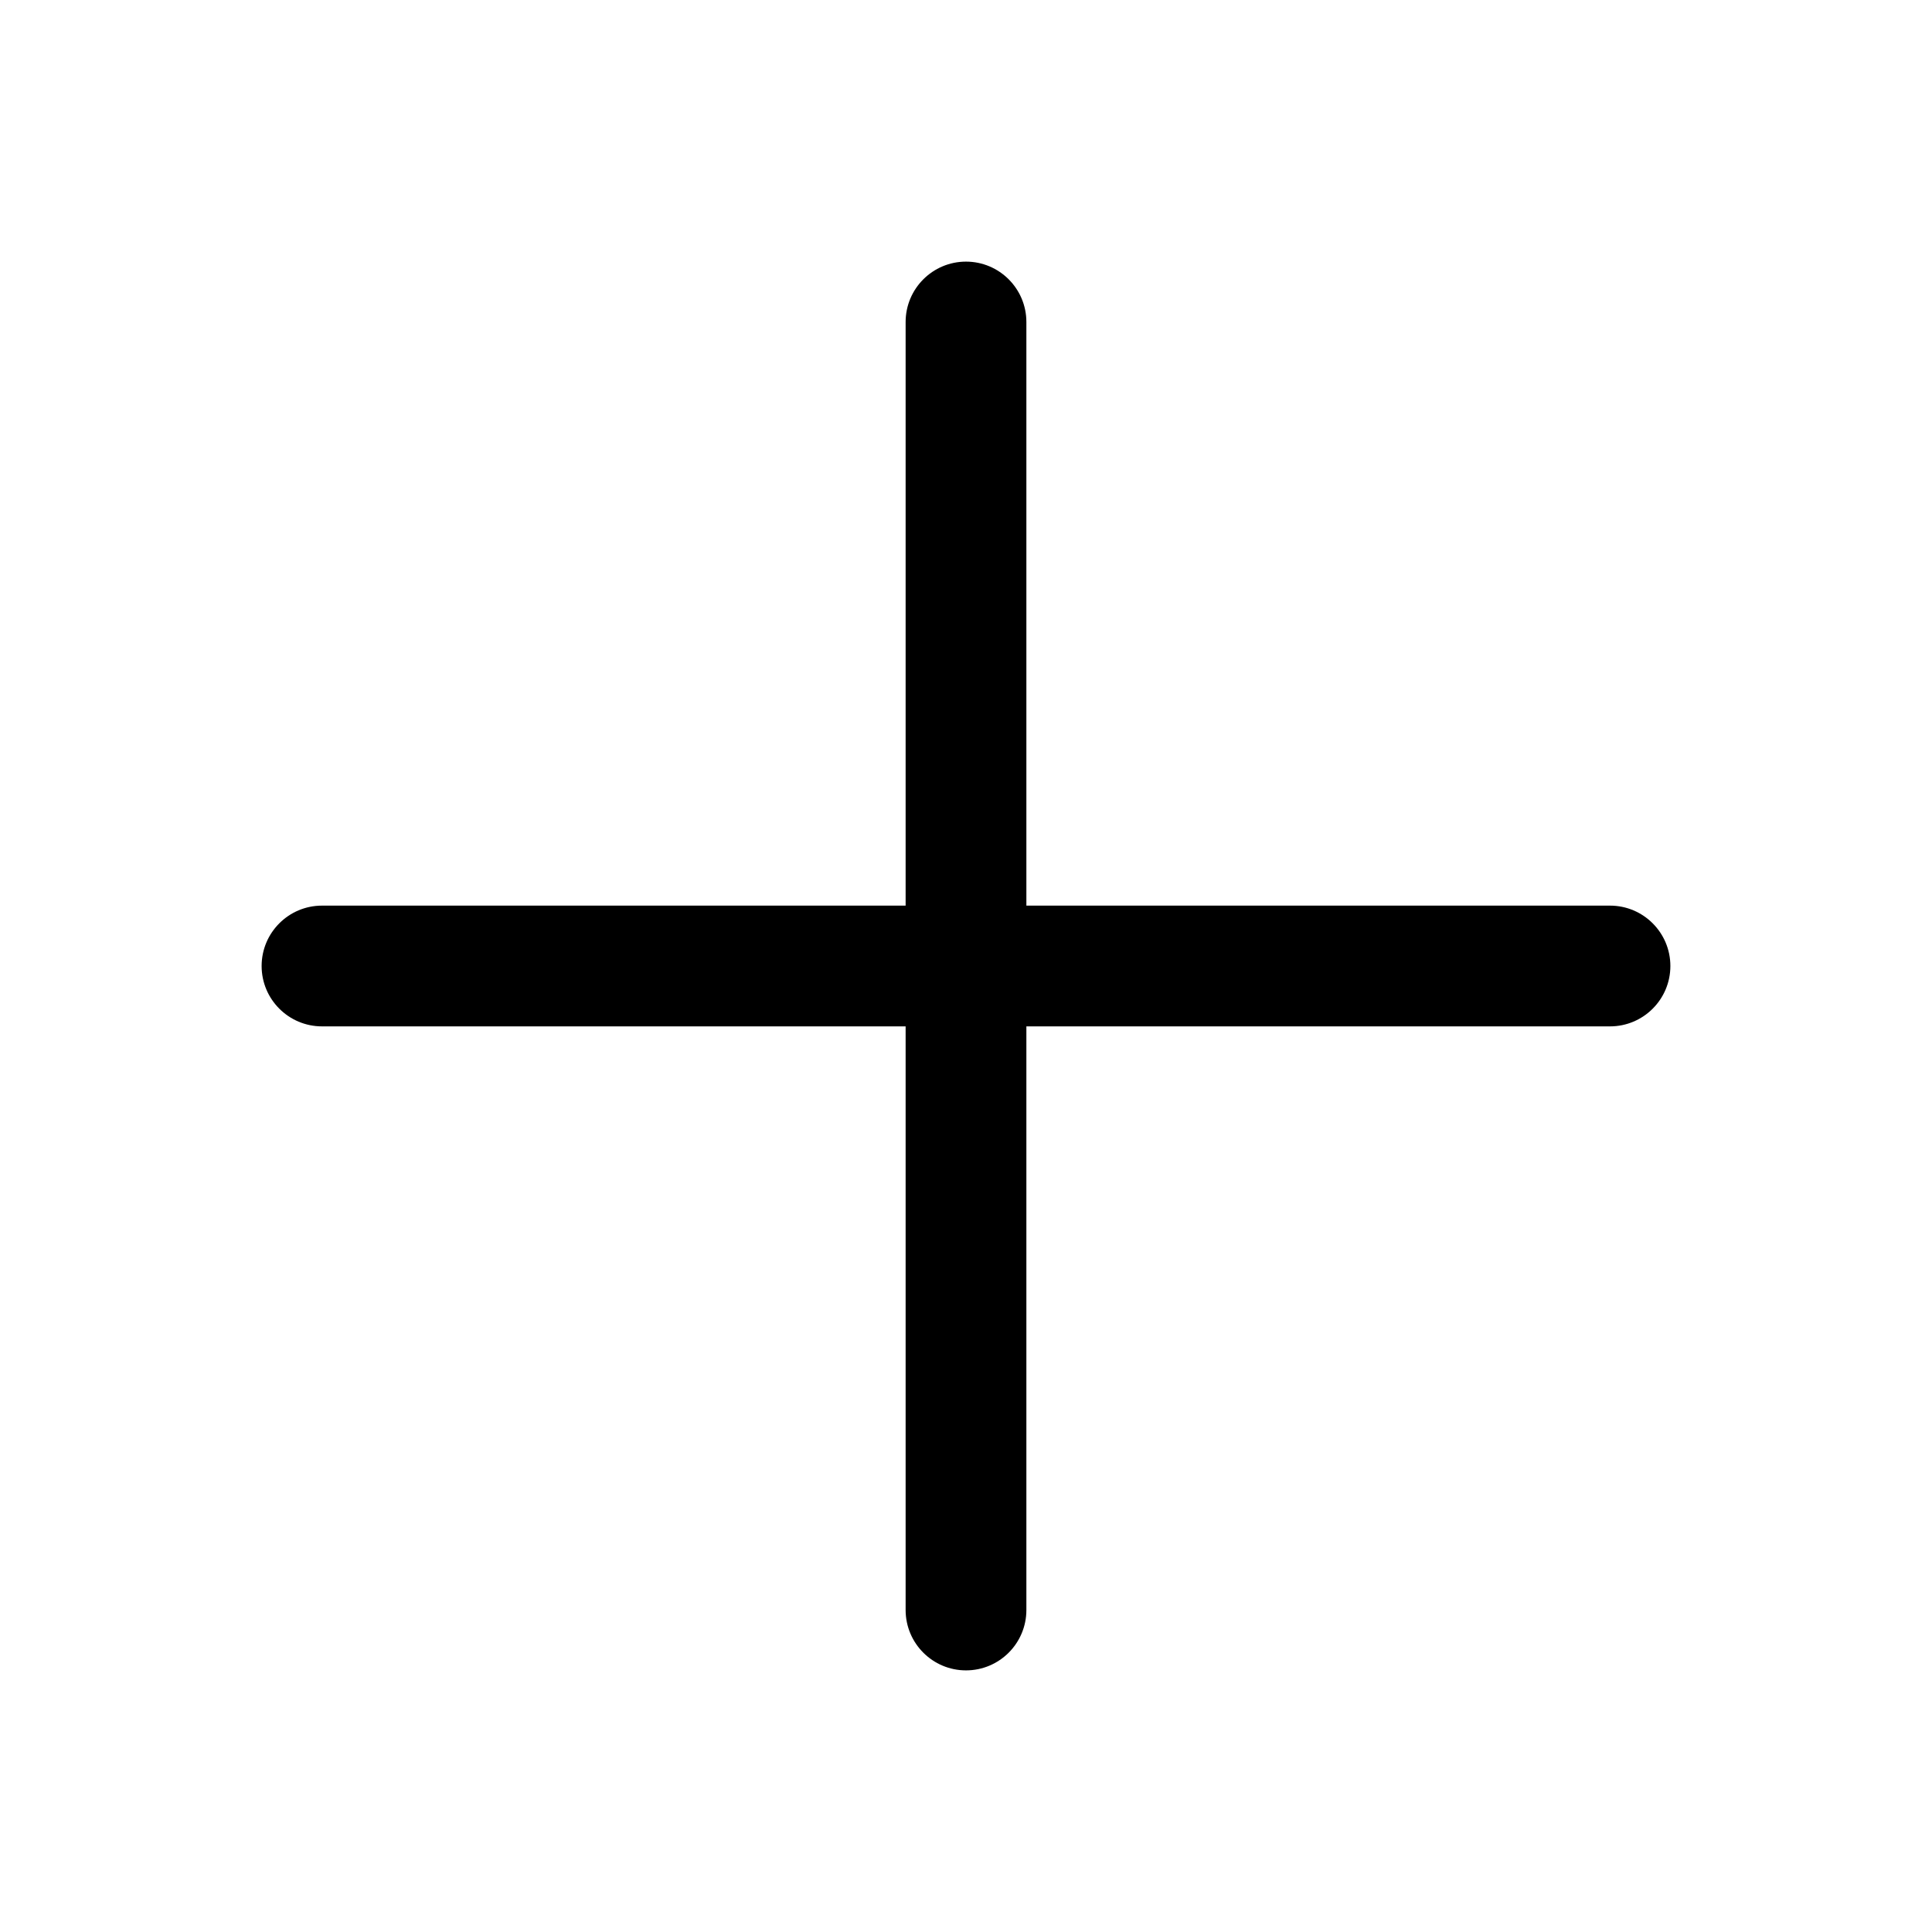
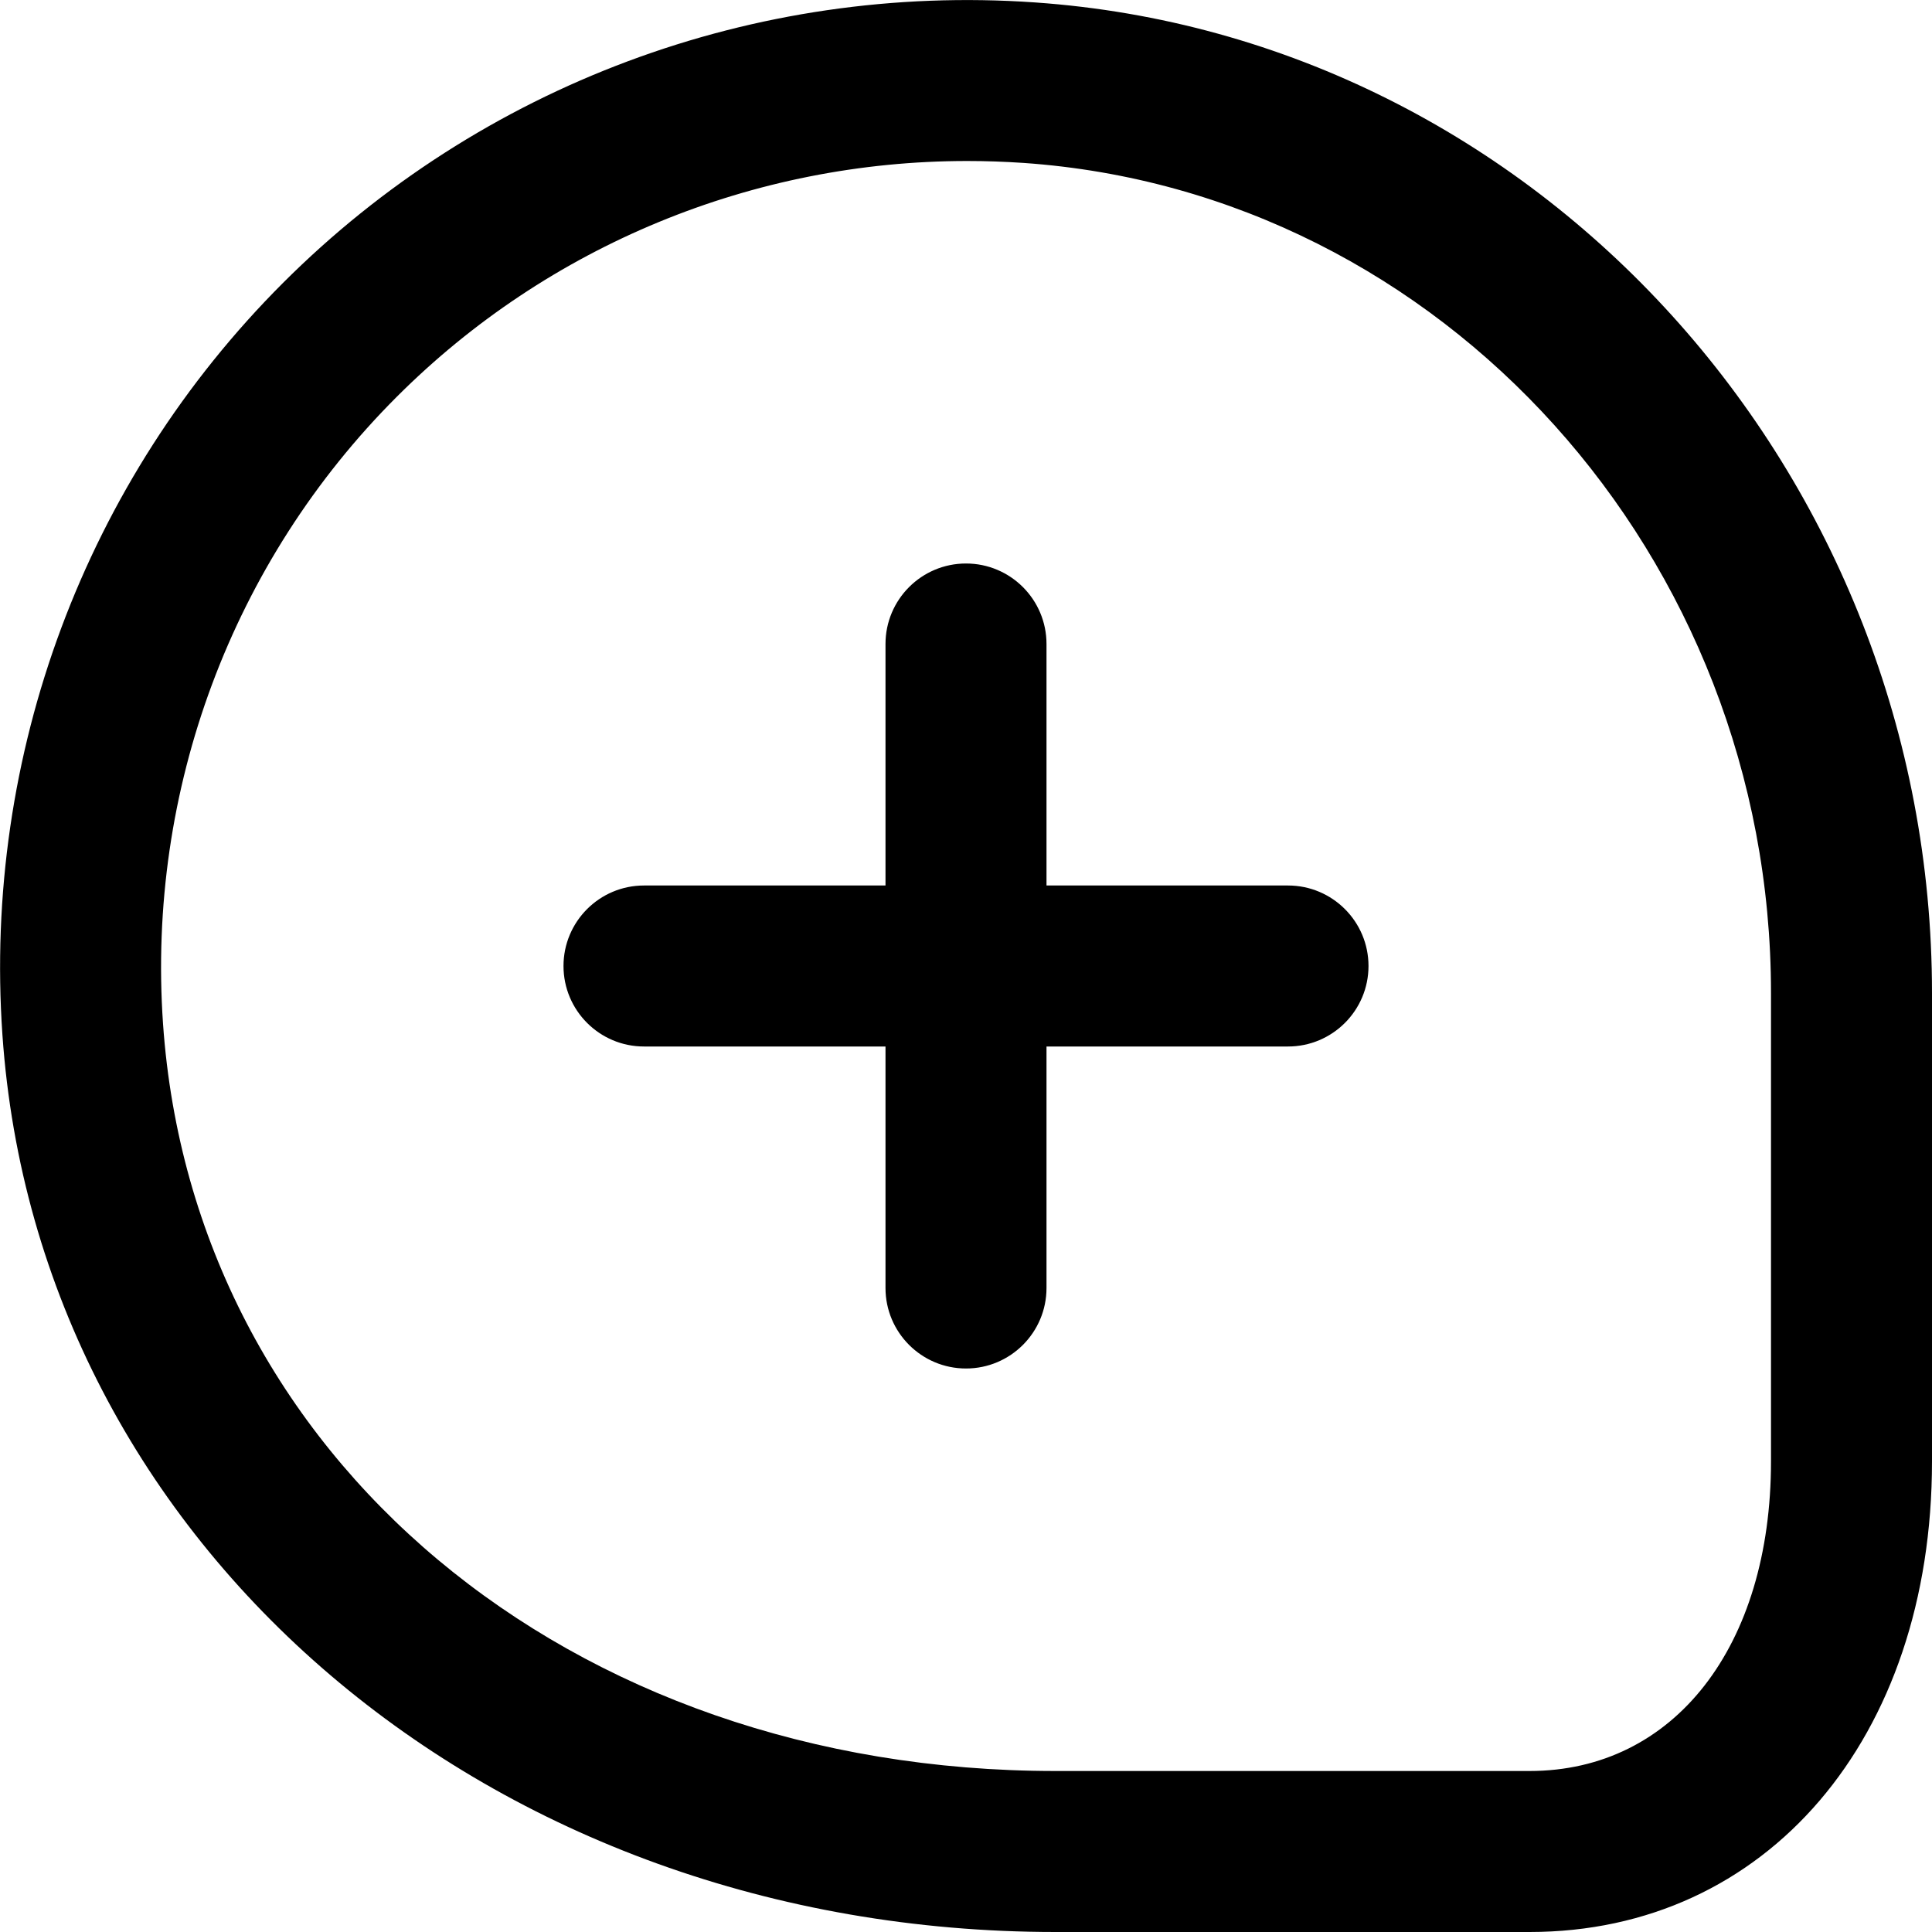
- <svg xmlns="http://www.w3.org/2000/svg" width="512" height="512" viewBox="0 0 24 24" fill="#000000">
-   <path d="M12 3.25C12.414 3.25 12.75 3.586 12.75 4V11.25H20C20.414 11.25 20.75 11.586 20.75 12C20.75 12.414 20.414 12.75 20 12.75H12.75V20C12.75 20.414 12.414 20.75 12 20.75C11.586 20.75 11.25 20.414 11.25 20V12.75H4C3.586 12.75 3.25 12.414 3.25 12C3.25 11.586 3.586 11.25 4 11.25H11.25V4C11.25 3.586 11.586 3.25 12 3.25Z" fill="#000000" />
+ <svg xmlns="http://www.w3.org/2000/svg" id="Layer_1" data-name="Layer 1" viewBox="0 0 24 24" width="512" height="512">
+   <path d="m12.854.03c-3.478-.243-6.883,1.029-9.339,3.485C1.059,5.971-.211,9.375.03,12.854c.44,6.354,6.065,11.146,13.083,11.146h5.888c2.943,0,4.999-2.404,4.999-5.847v-5.815C24,5.869,19.104.463,12.854.03Zm9.146,18.123c0,2.301-1.205,3.847-2.999,3.847h-5.888c-6.052,0-10.715-3.905-11.088-9.285-.201-2.901.857-5.74,2.904-7.786,1.882-1.882,4.432-2.929,7.086-2.929.232,0,.466.008.7.024,5.207.361,9.285,4.891,9.285,10.312v5.815Zm-5-6.153c0,.552-.448,1-1,1h-3v3c0,.552-.448,1-1,1s-1-.448-1-1v-3h-3c-.552,0-1-.448-1-1s.448-1,1-1h3v-3c0-.552.448-1,1-1s1,.448,1,1v3h3c.552,0,1,.448,1,1Z" />
</svg>
